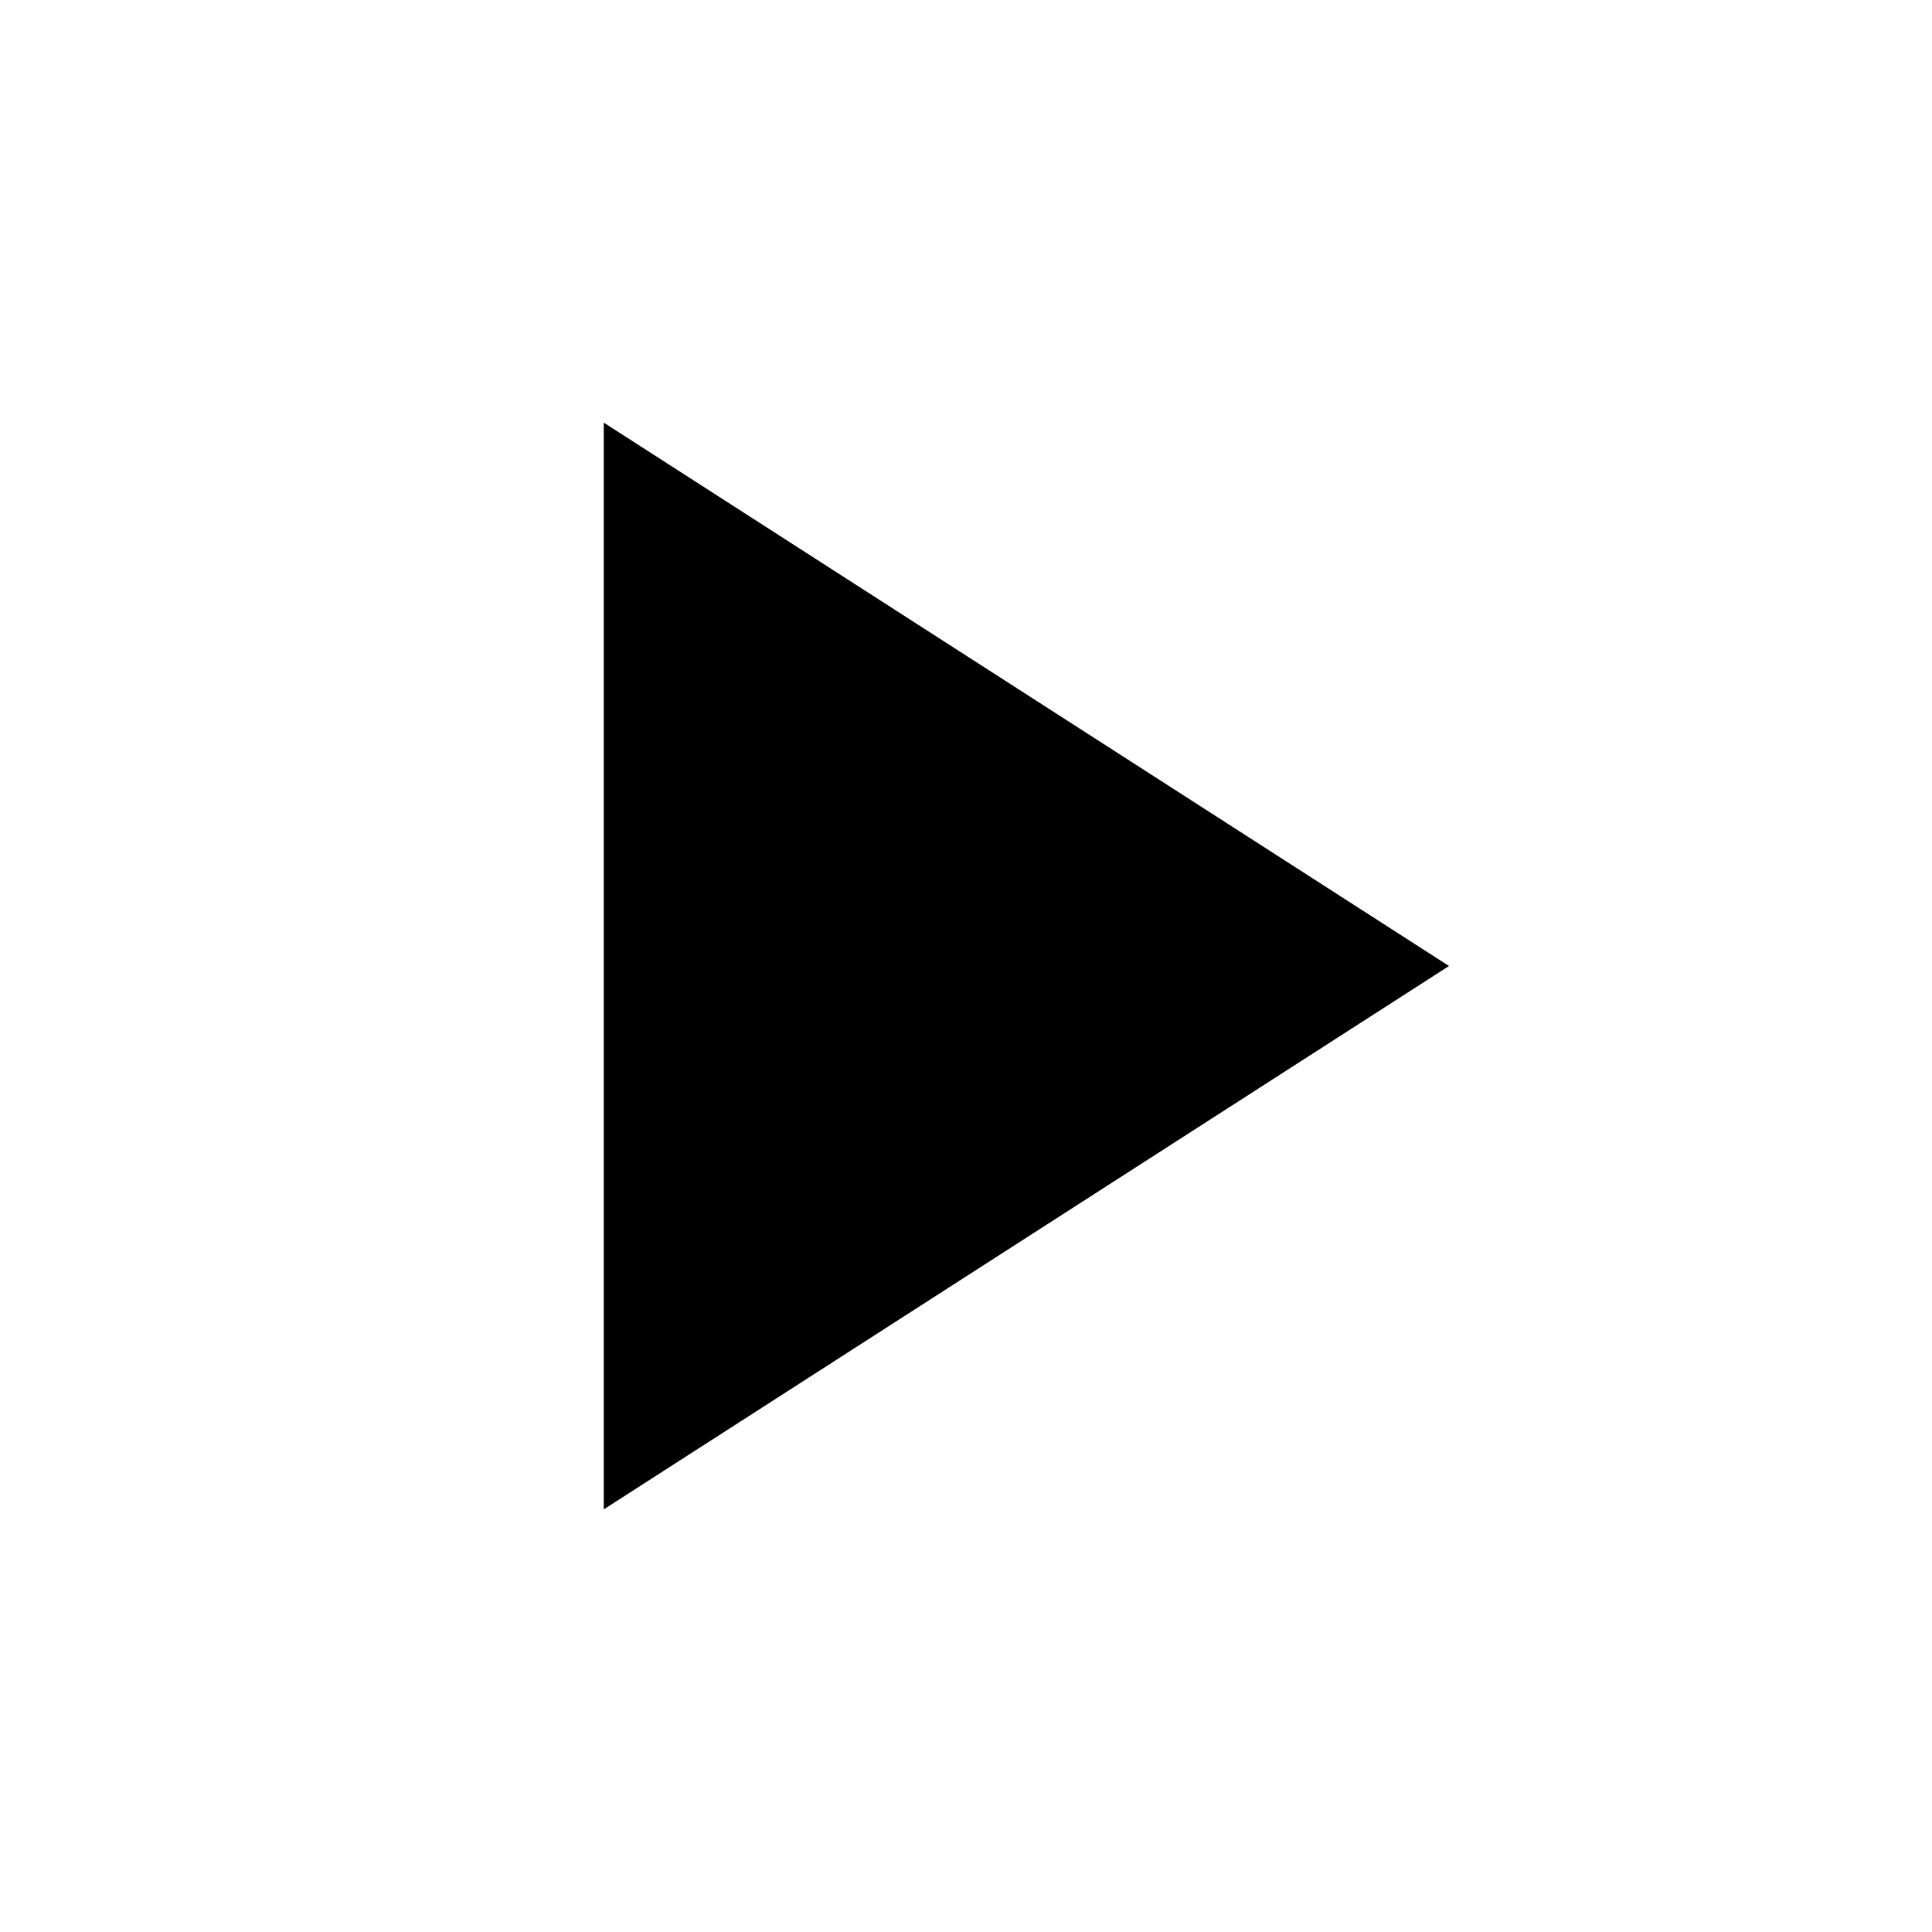
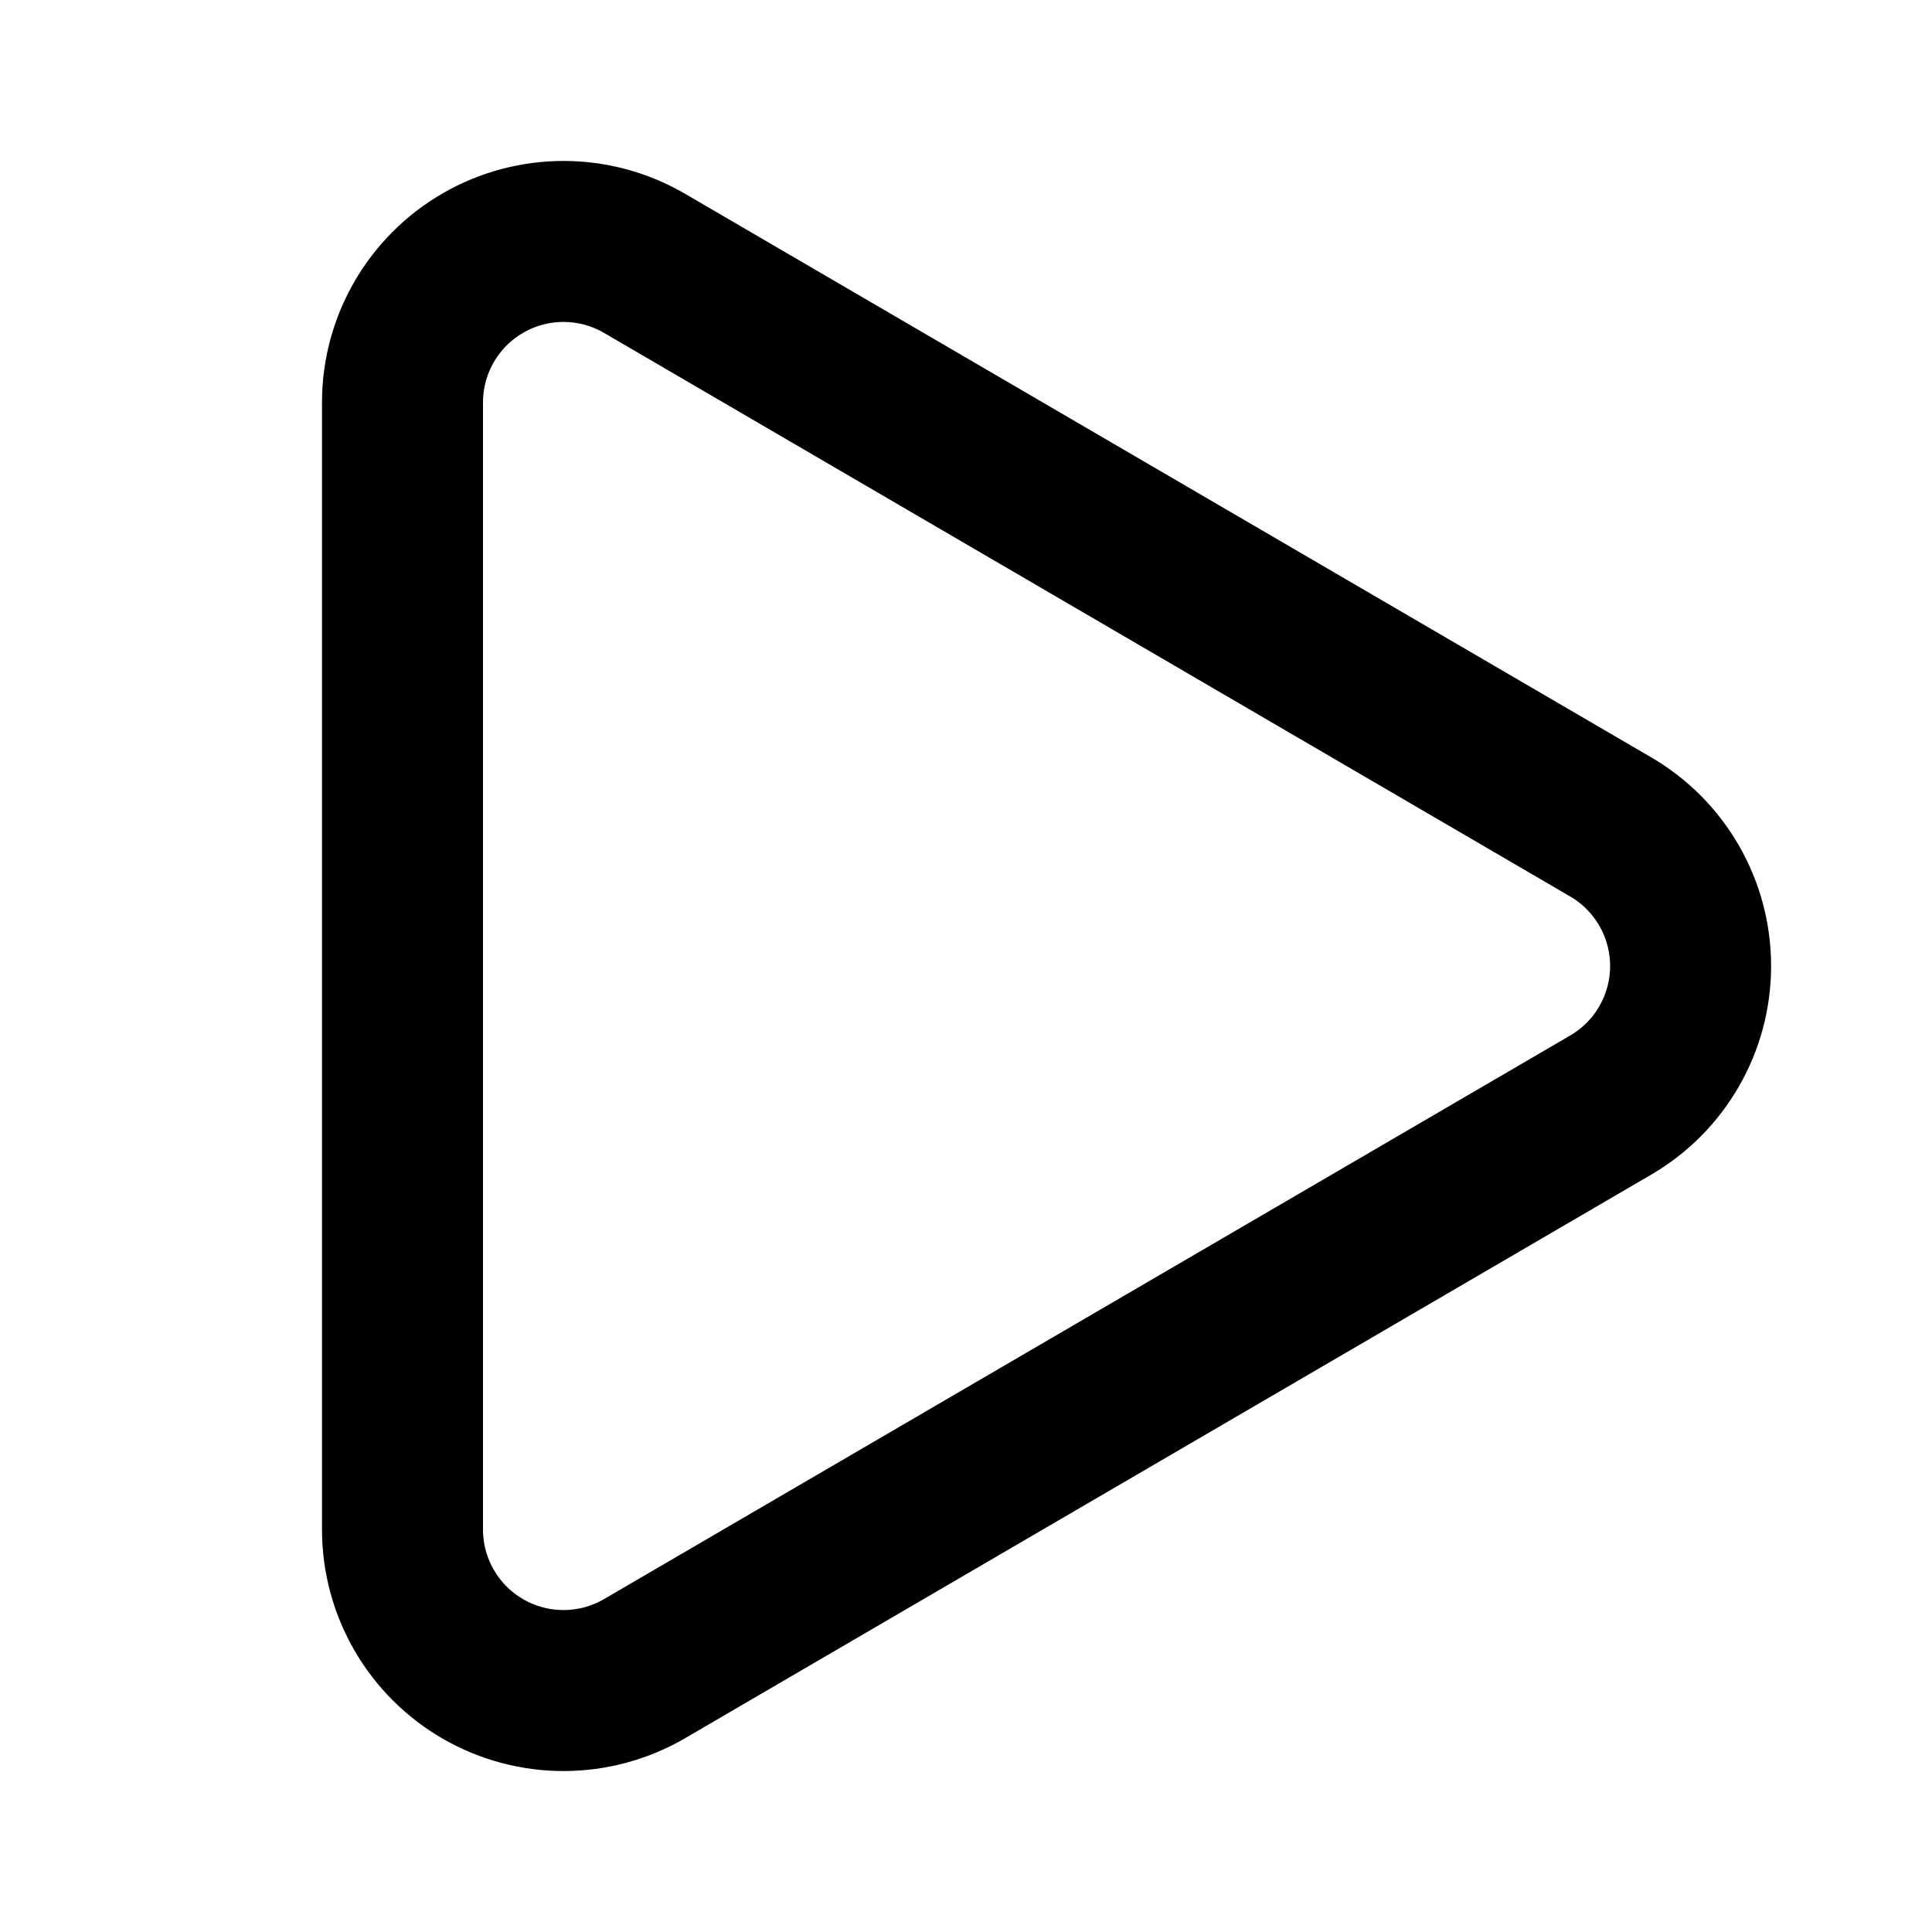
- <svg xmlns="http://www.w3.org/2000/svg" viewBox="0 0 16 16" fill="none" stroke="currentColor" stroke-width="1.4" stroke-linecap="round" stroke-linejoin="round" aria-hidden="true">
-   <path d="M5 3.5v9l7-4.5z" fill="currentColor" stroke="none" />
+ <svg xmlns="http://www.w3.org/2000/svg" viewBox="0 0 16 16" aria-hidden="true">
+   <g fill="none" stroke="currentColor" stroke-width="2" stroke-linecap="round" stroke-linejoin="round" transform="matrix(0.666667 0 0 0.666667 0 0)">
+     <path d="M5 5a2 2 0 0 1 3.008-1.728l11.997 6.998a2 2 0 0 1 .003 3.458l-12 7A2 2 0 0 1 5 19z" />
+   </g>
</svg>
